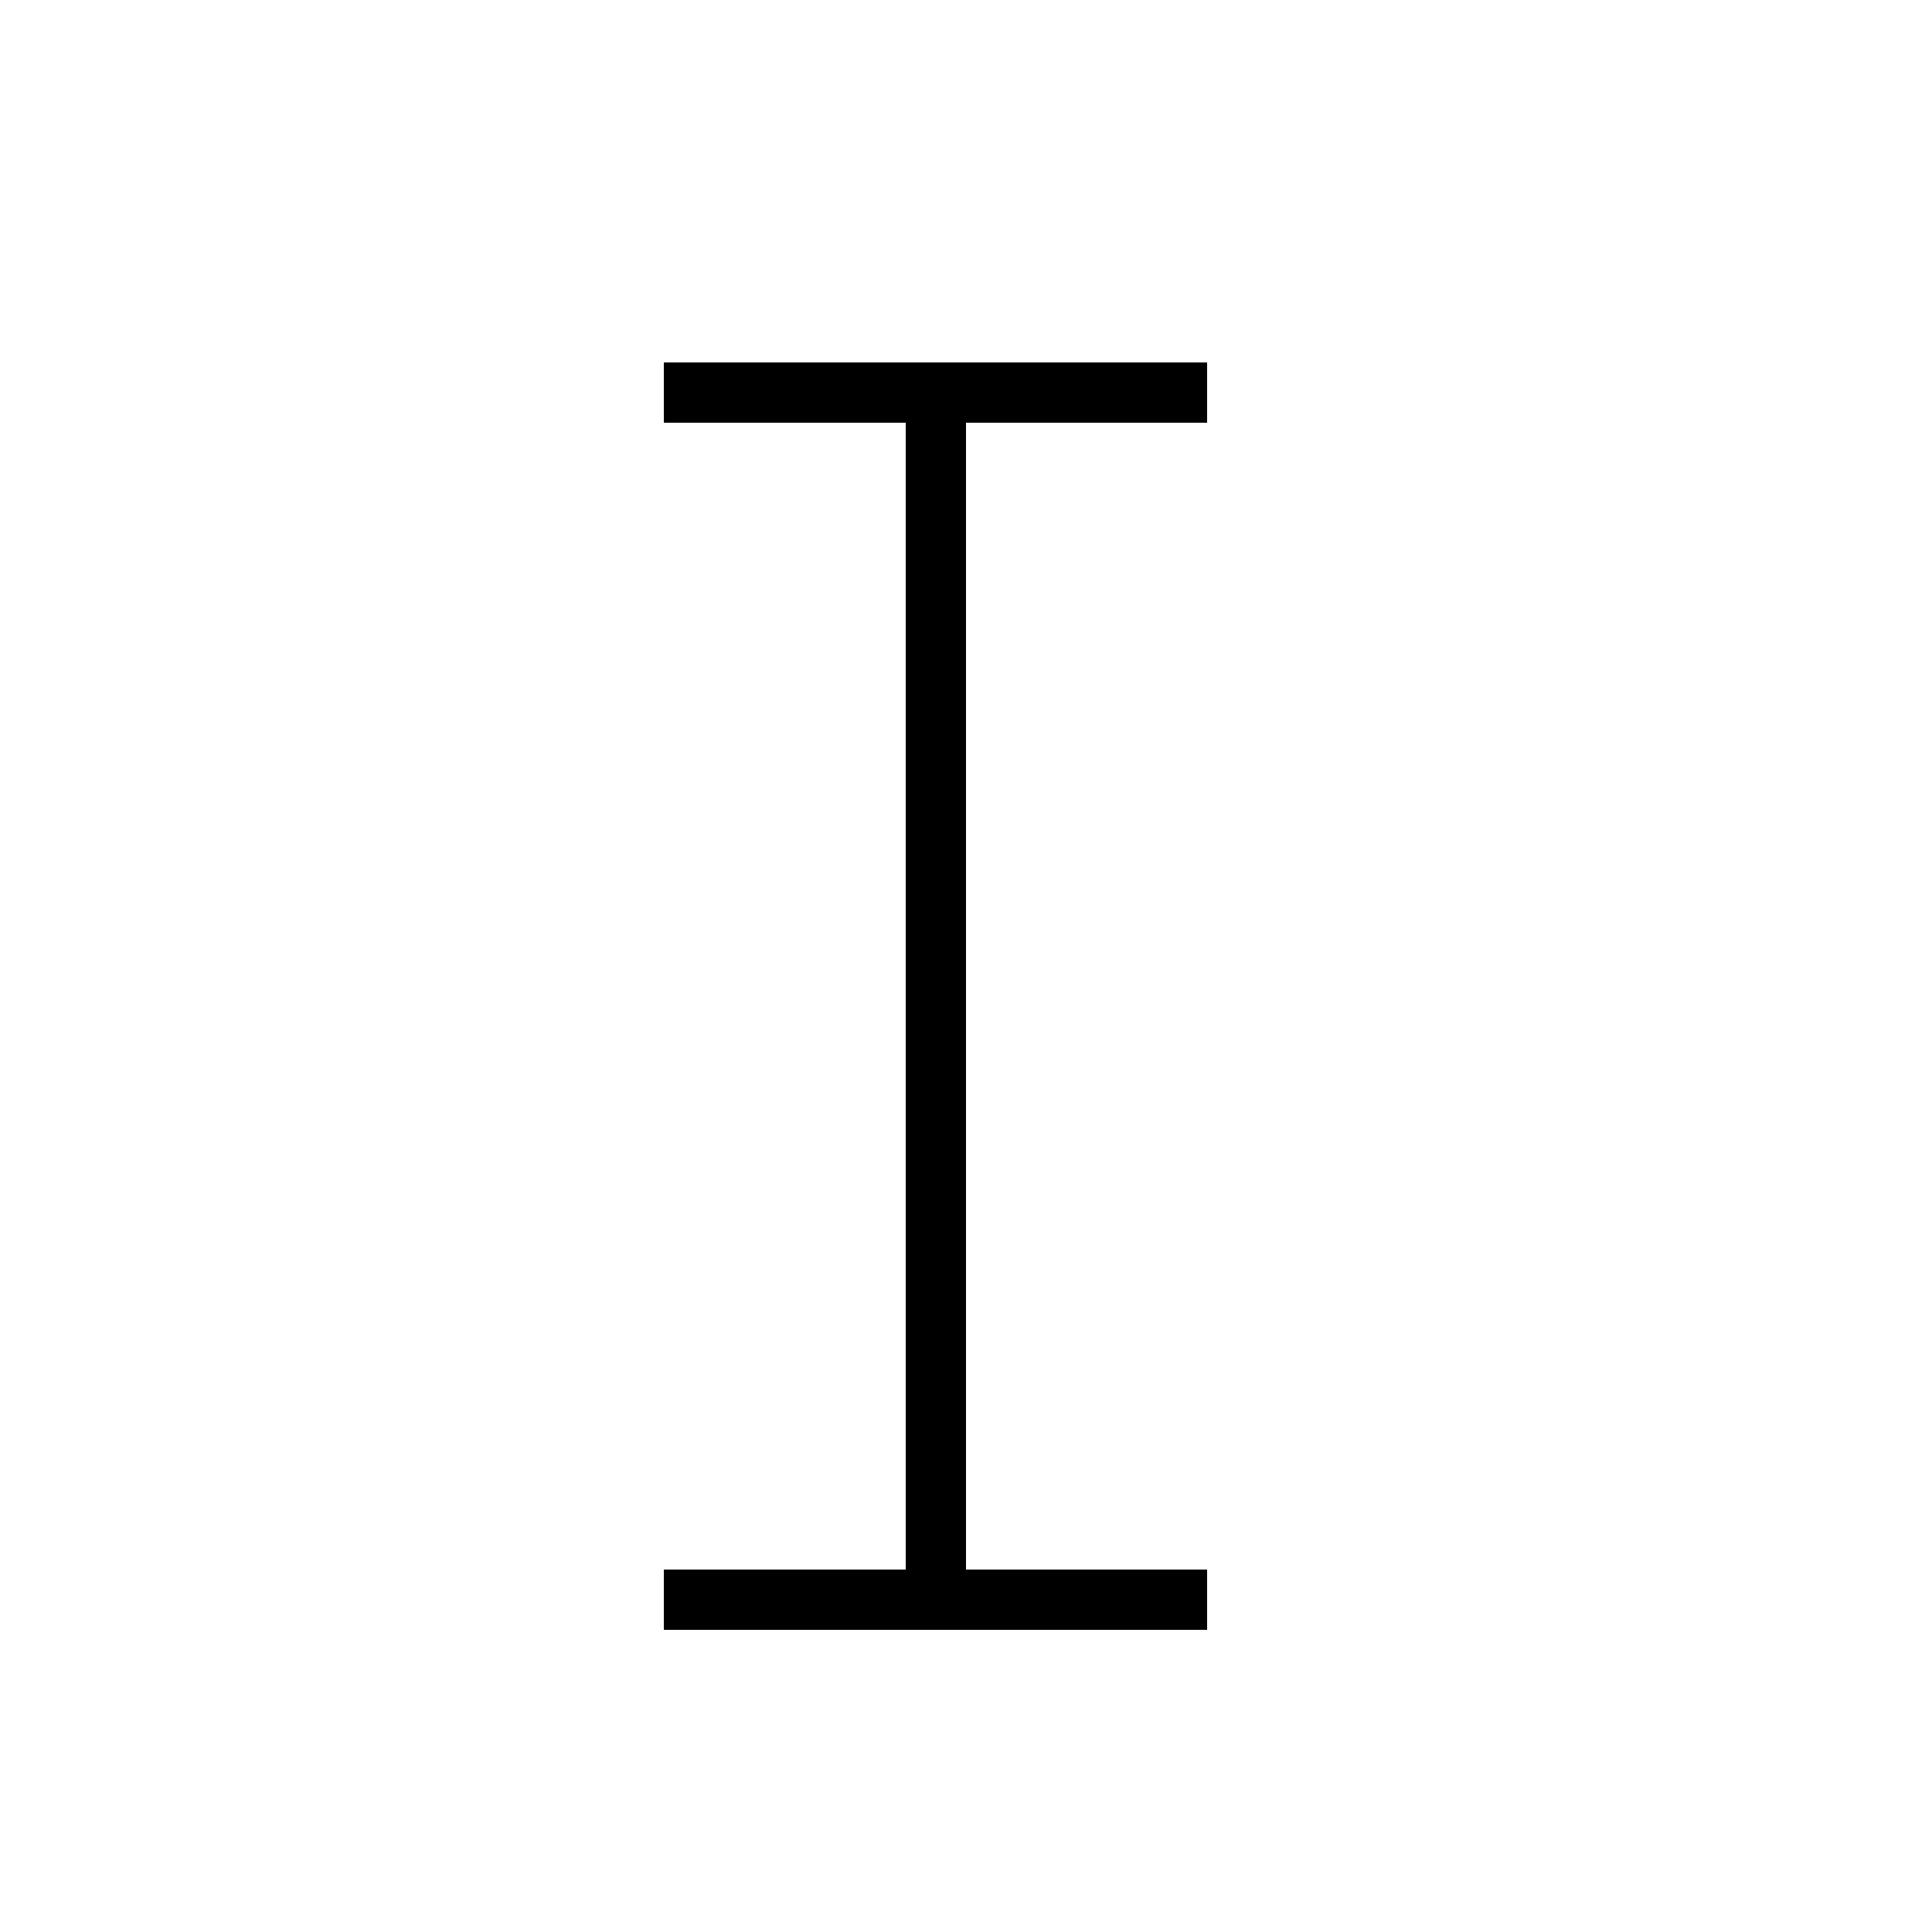
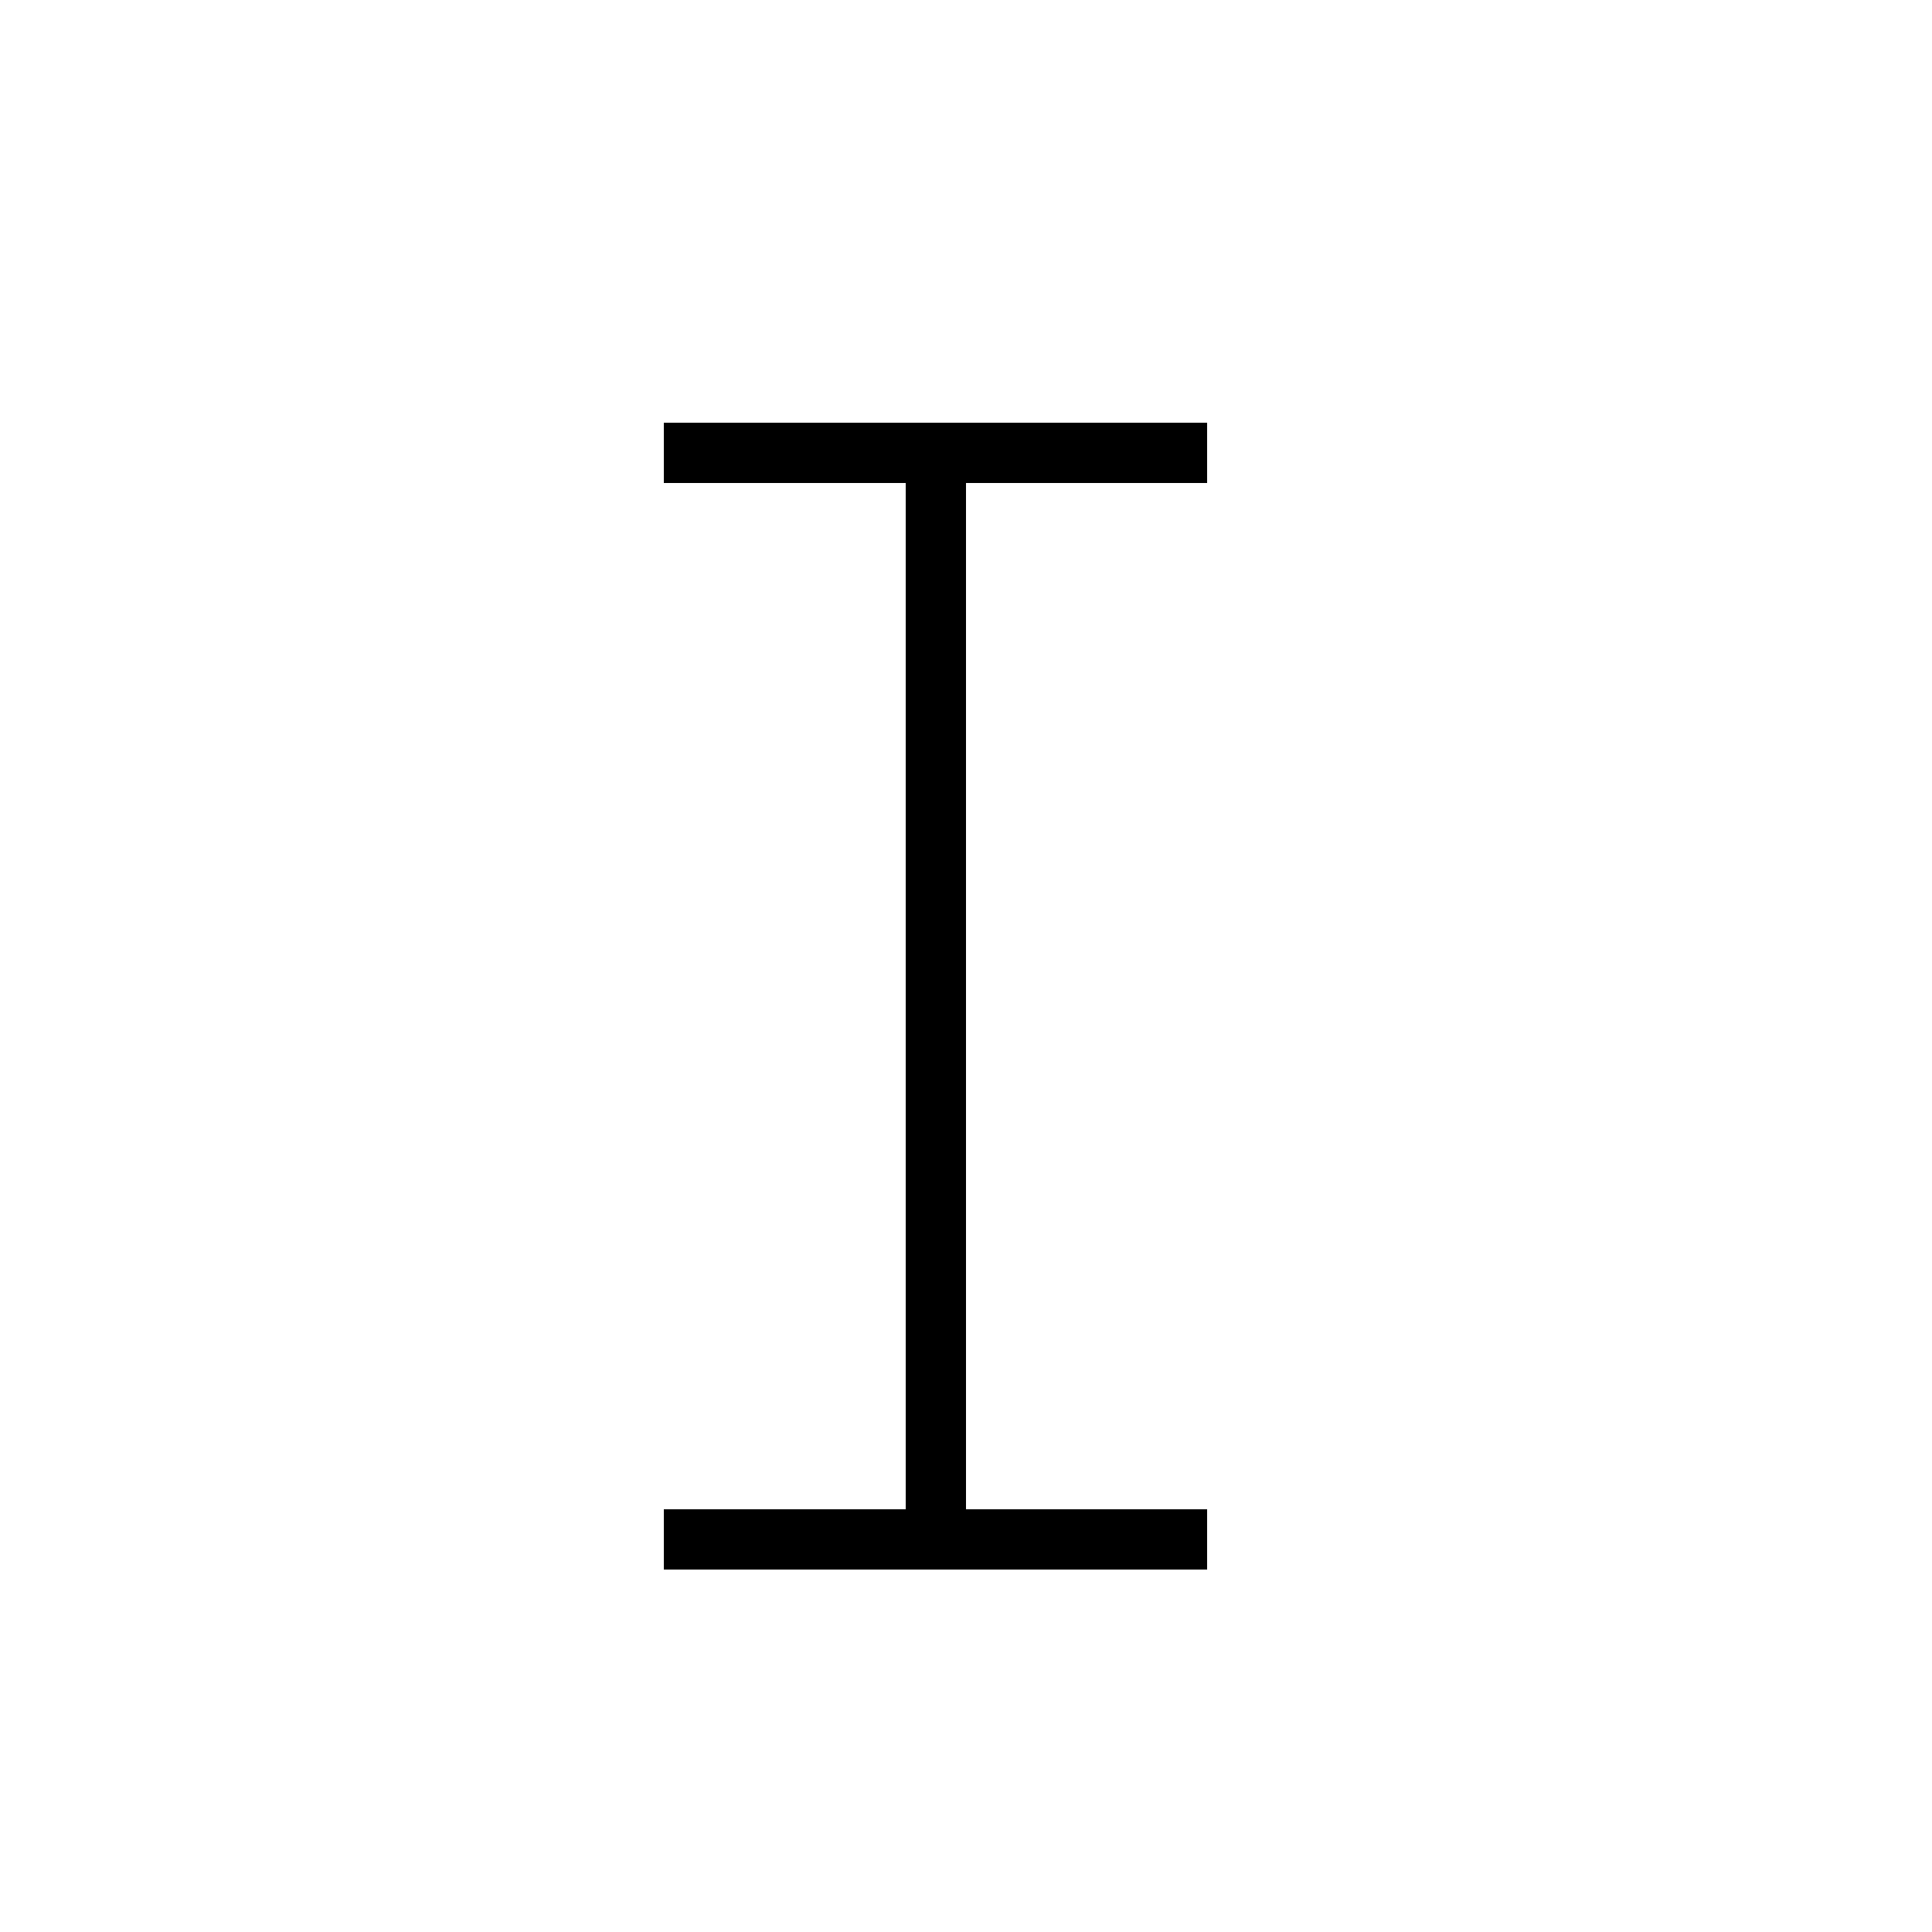
<svg xmlns="http://www.w3.org/2000/svg" width="32" height="32" viewBox="0 0 32 32" shape-rendering="crispEdges">
-   <rect x="15" y="6" width="1" height="21" fill="#000000" />
-   <rect x="11" y="6" width="9" height="1" fill="#000000" />
-   <rect x="11" y="26" width="9" height="1" fill="#000000" />
+   <rect x="15" y="7" width="1" height="19" fill="#000000" />
+   <rect x="11" y="7" width="9" height="1" fill="#000000" />
+   <rect x="11" y="25" width="9" height="1" fill="#000000" />
</svg>
